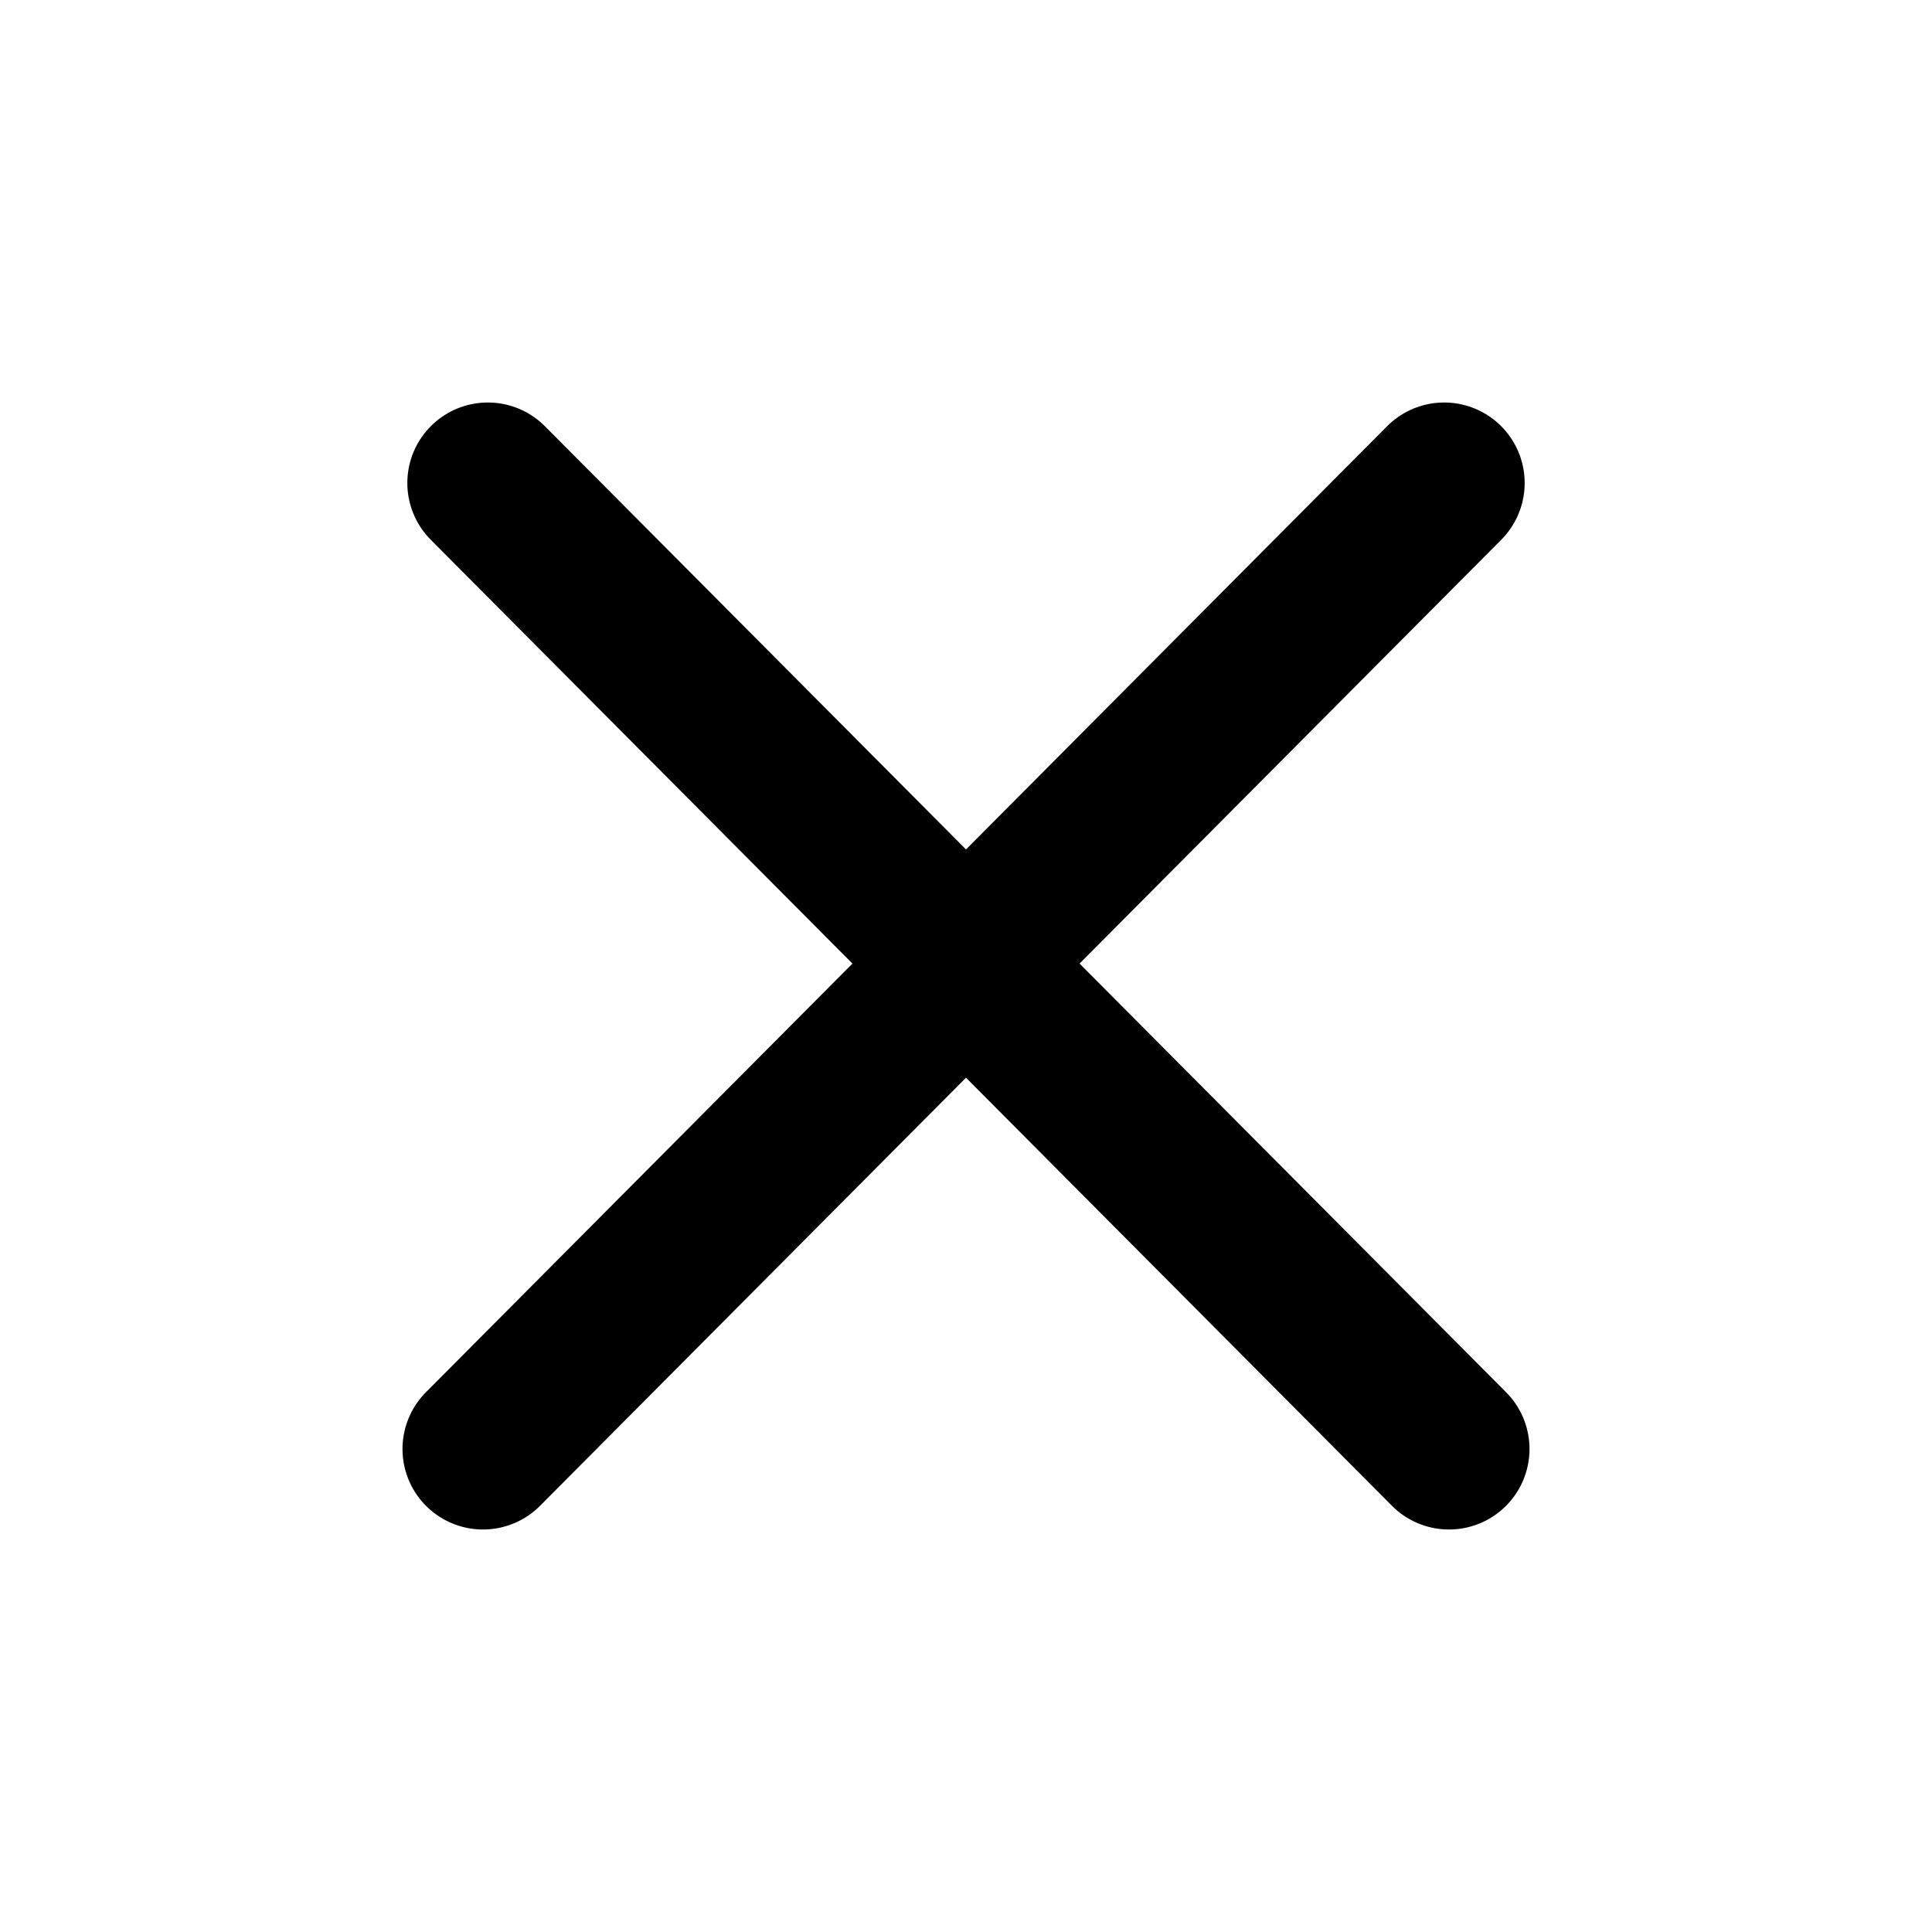
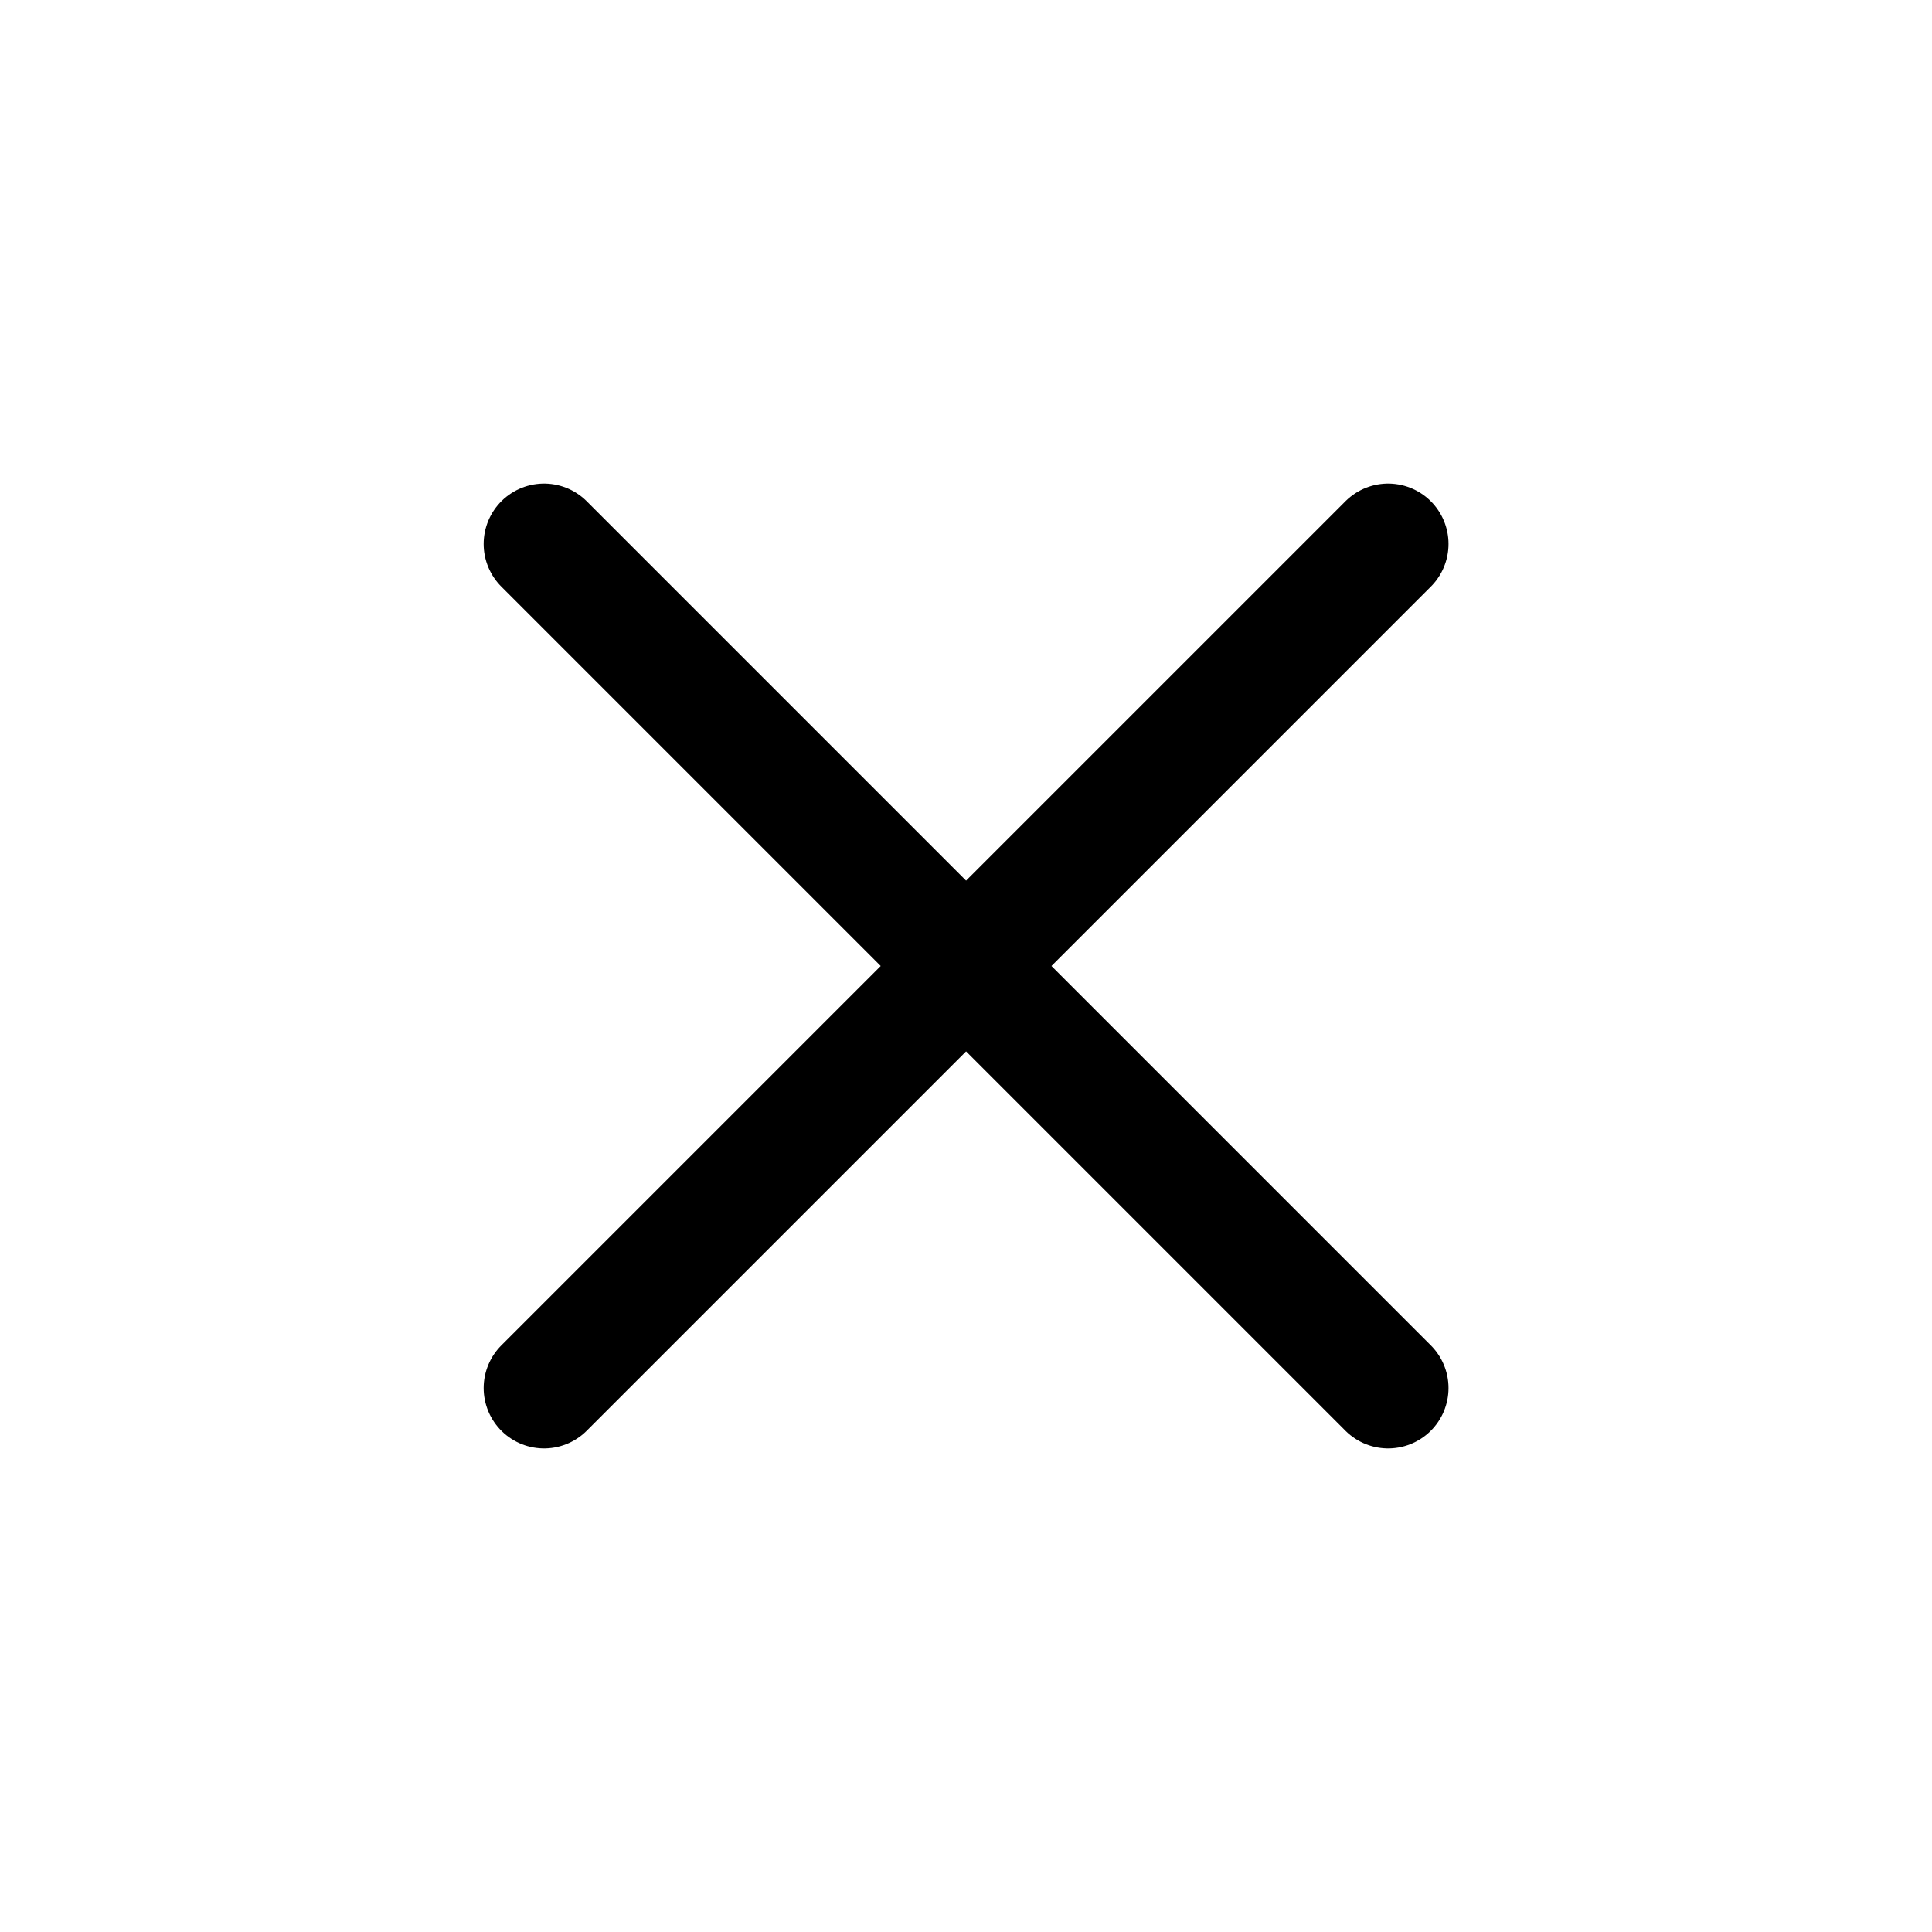
- <svg xmlns="http://www.w3.org/2000/svg" aria-hidden="true" width="24" height="24" fill="none" viewBox="0 0 24 24">
-   <path stroke="currentColor" stroke-linecap="round" stroke-linejoin="round" stroke-width="2" d="M6 18 17.94 6M18 18 6.06 6" />
+ <svg xmlns="http://www.w3.org/2000/svg" width="24px" height="24px" viewBox="0 0 24 24" fill="none" color="currentColor">
+   <path d="M6.758 17.243L12.001 12M17.244 6.757L12.001 12M12.001 12L6.758 6.757M12.001 12L17.244 17.243" stroke="currentColor" stroke-width="1.5" stroke-linecap="round" stroke-linejoin="round" />
</svg>
